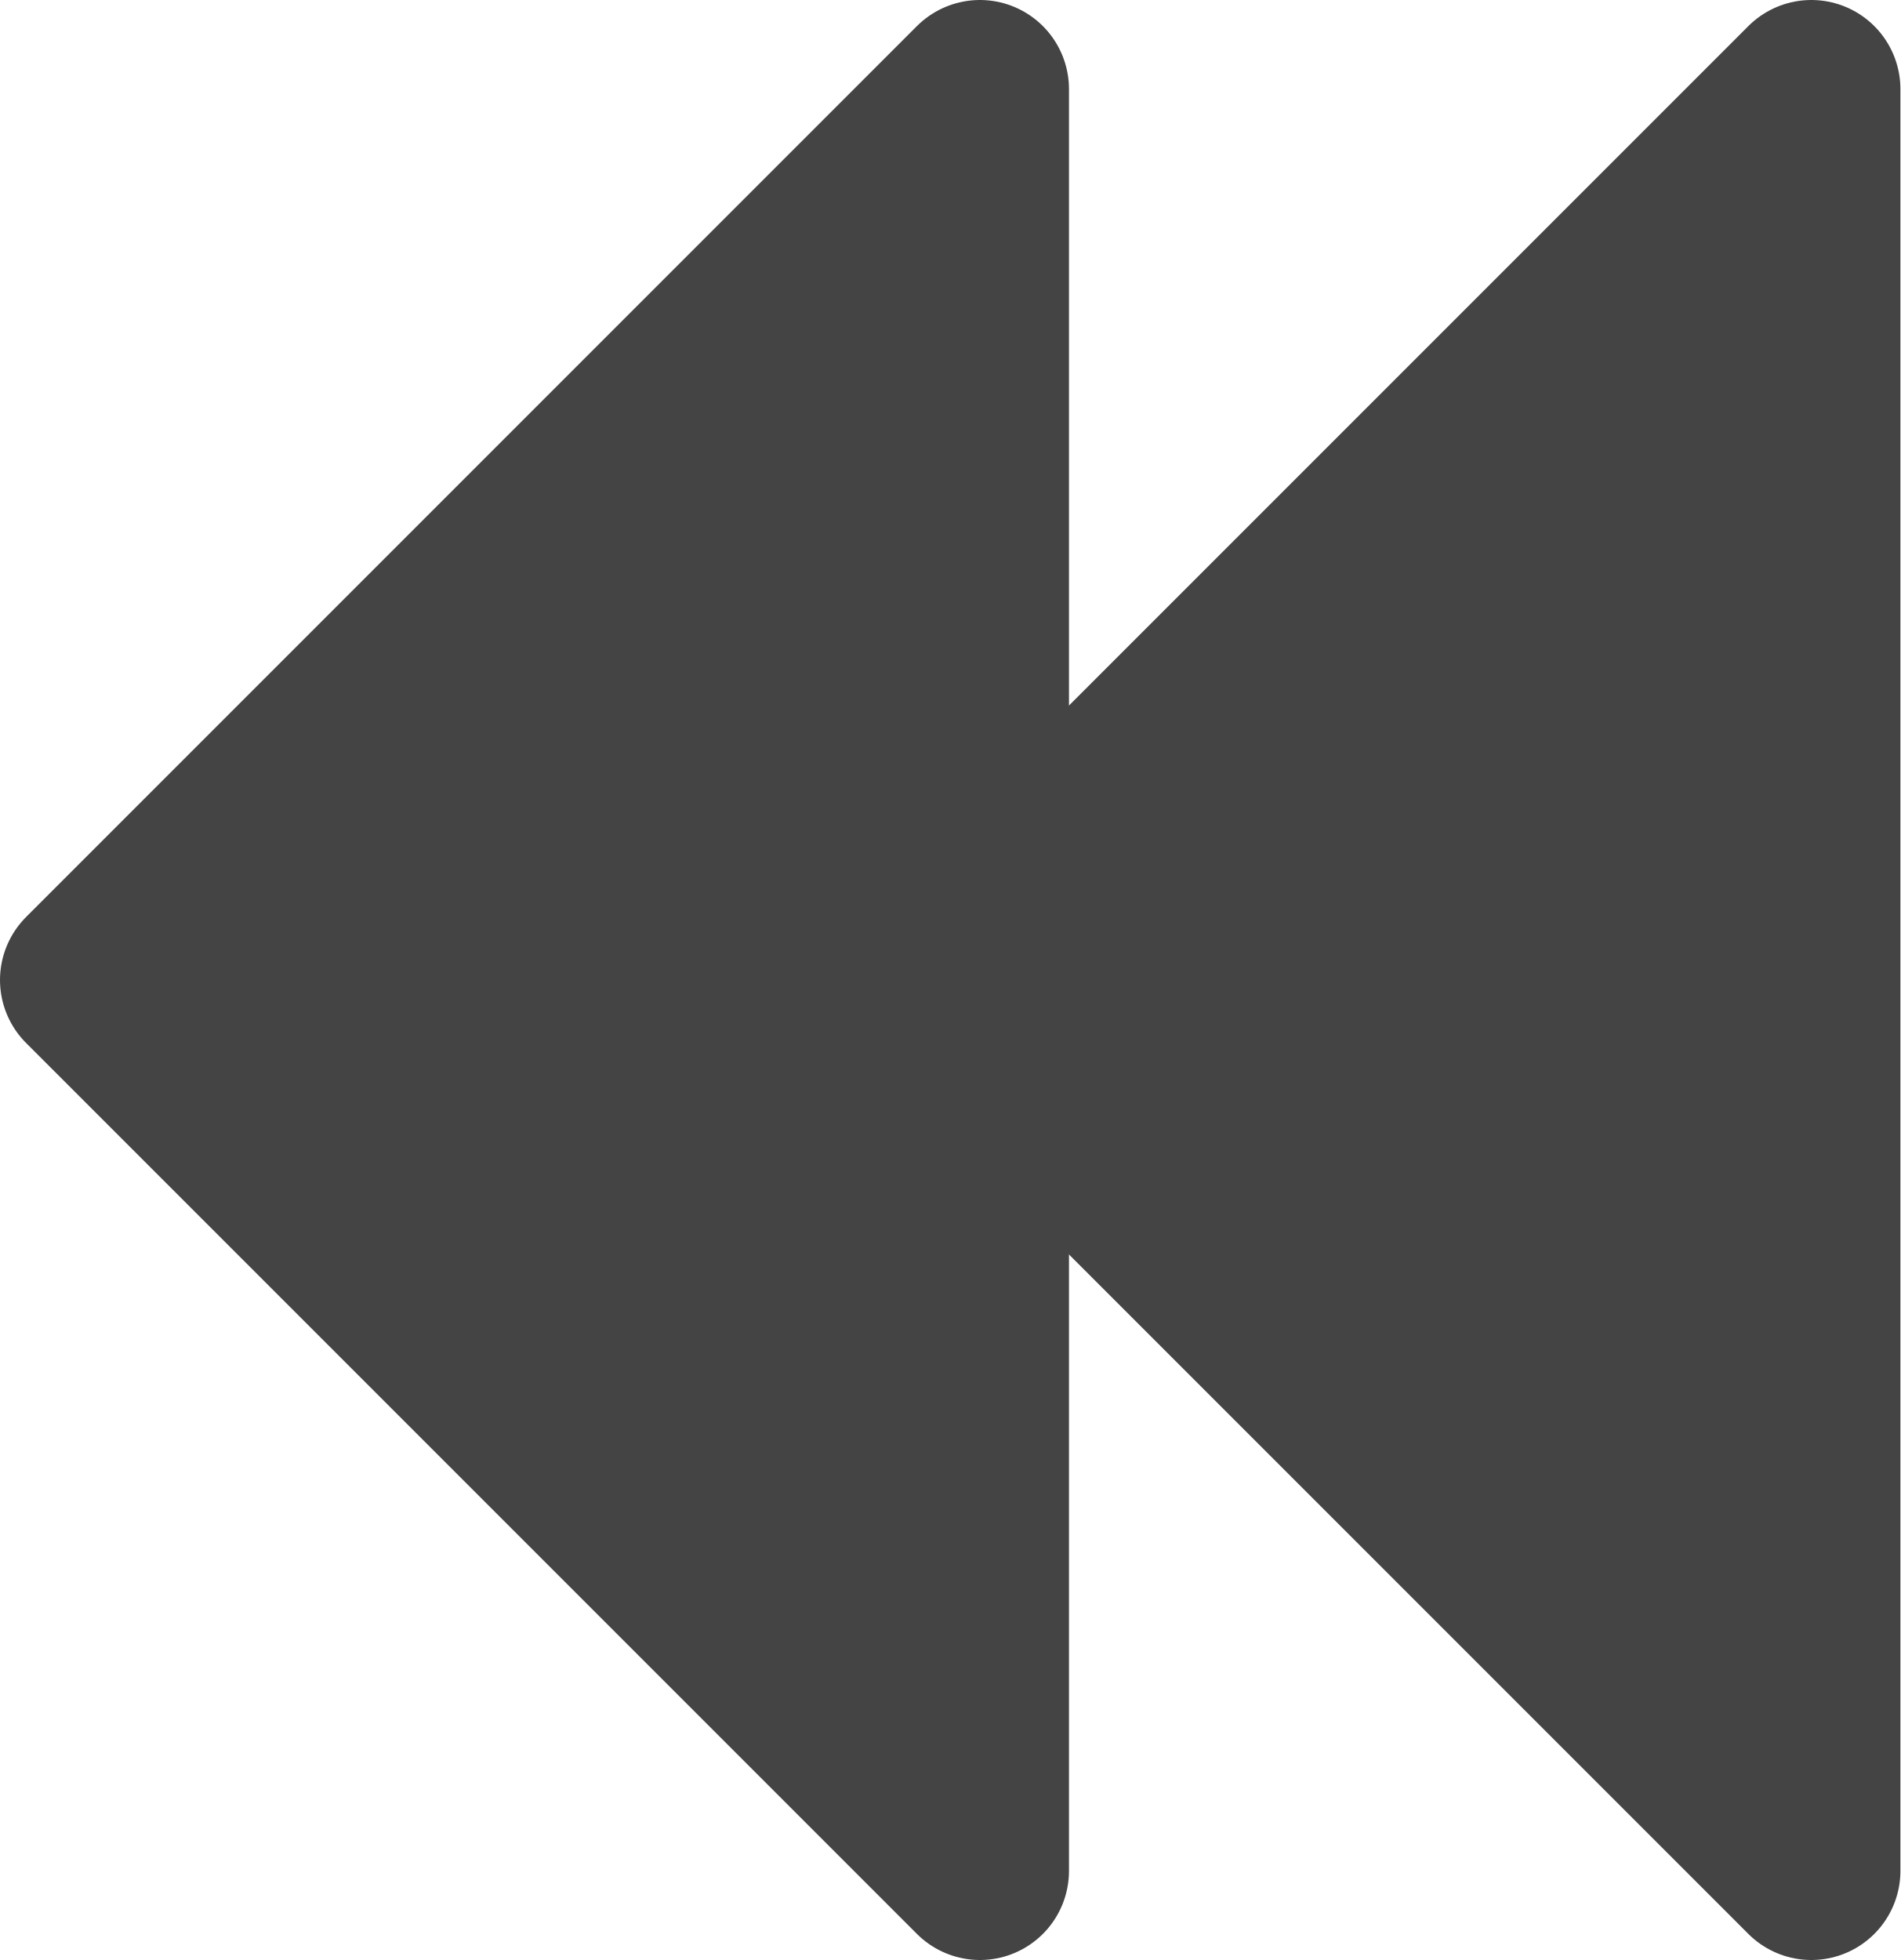
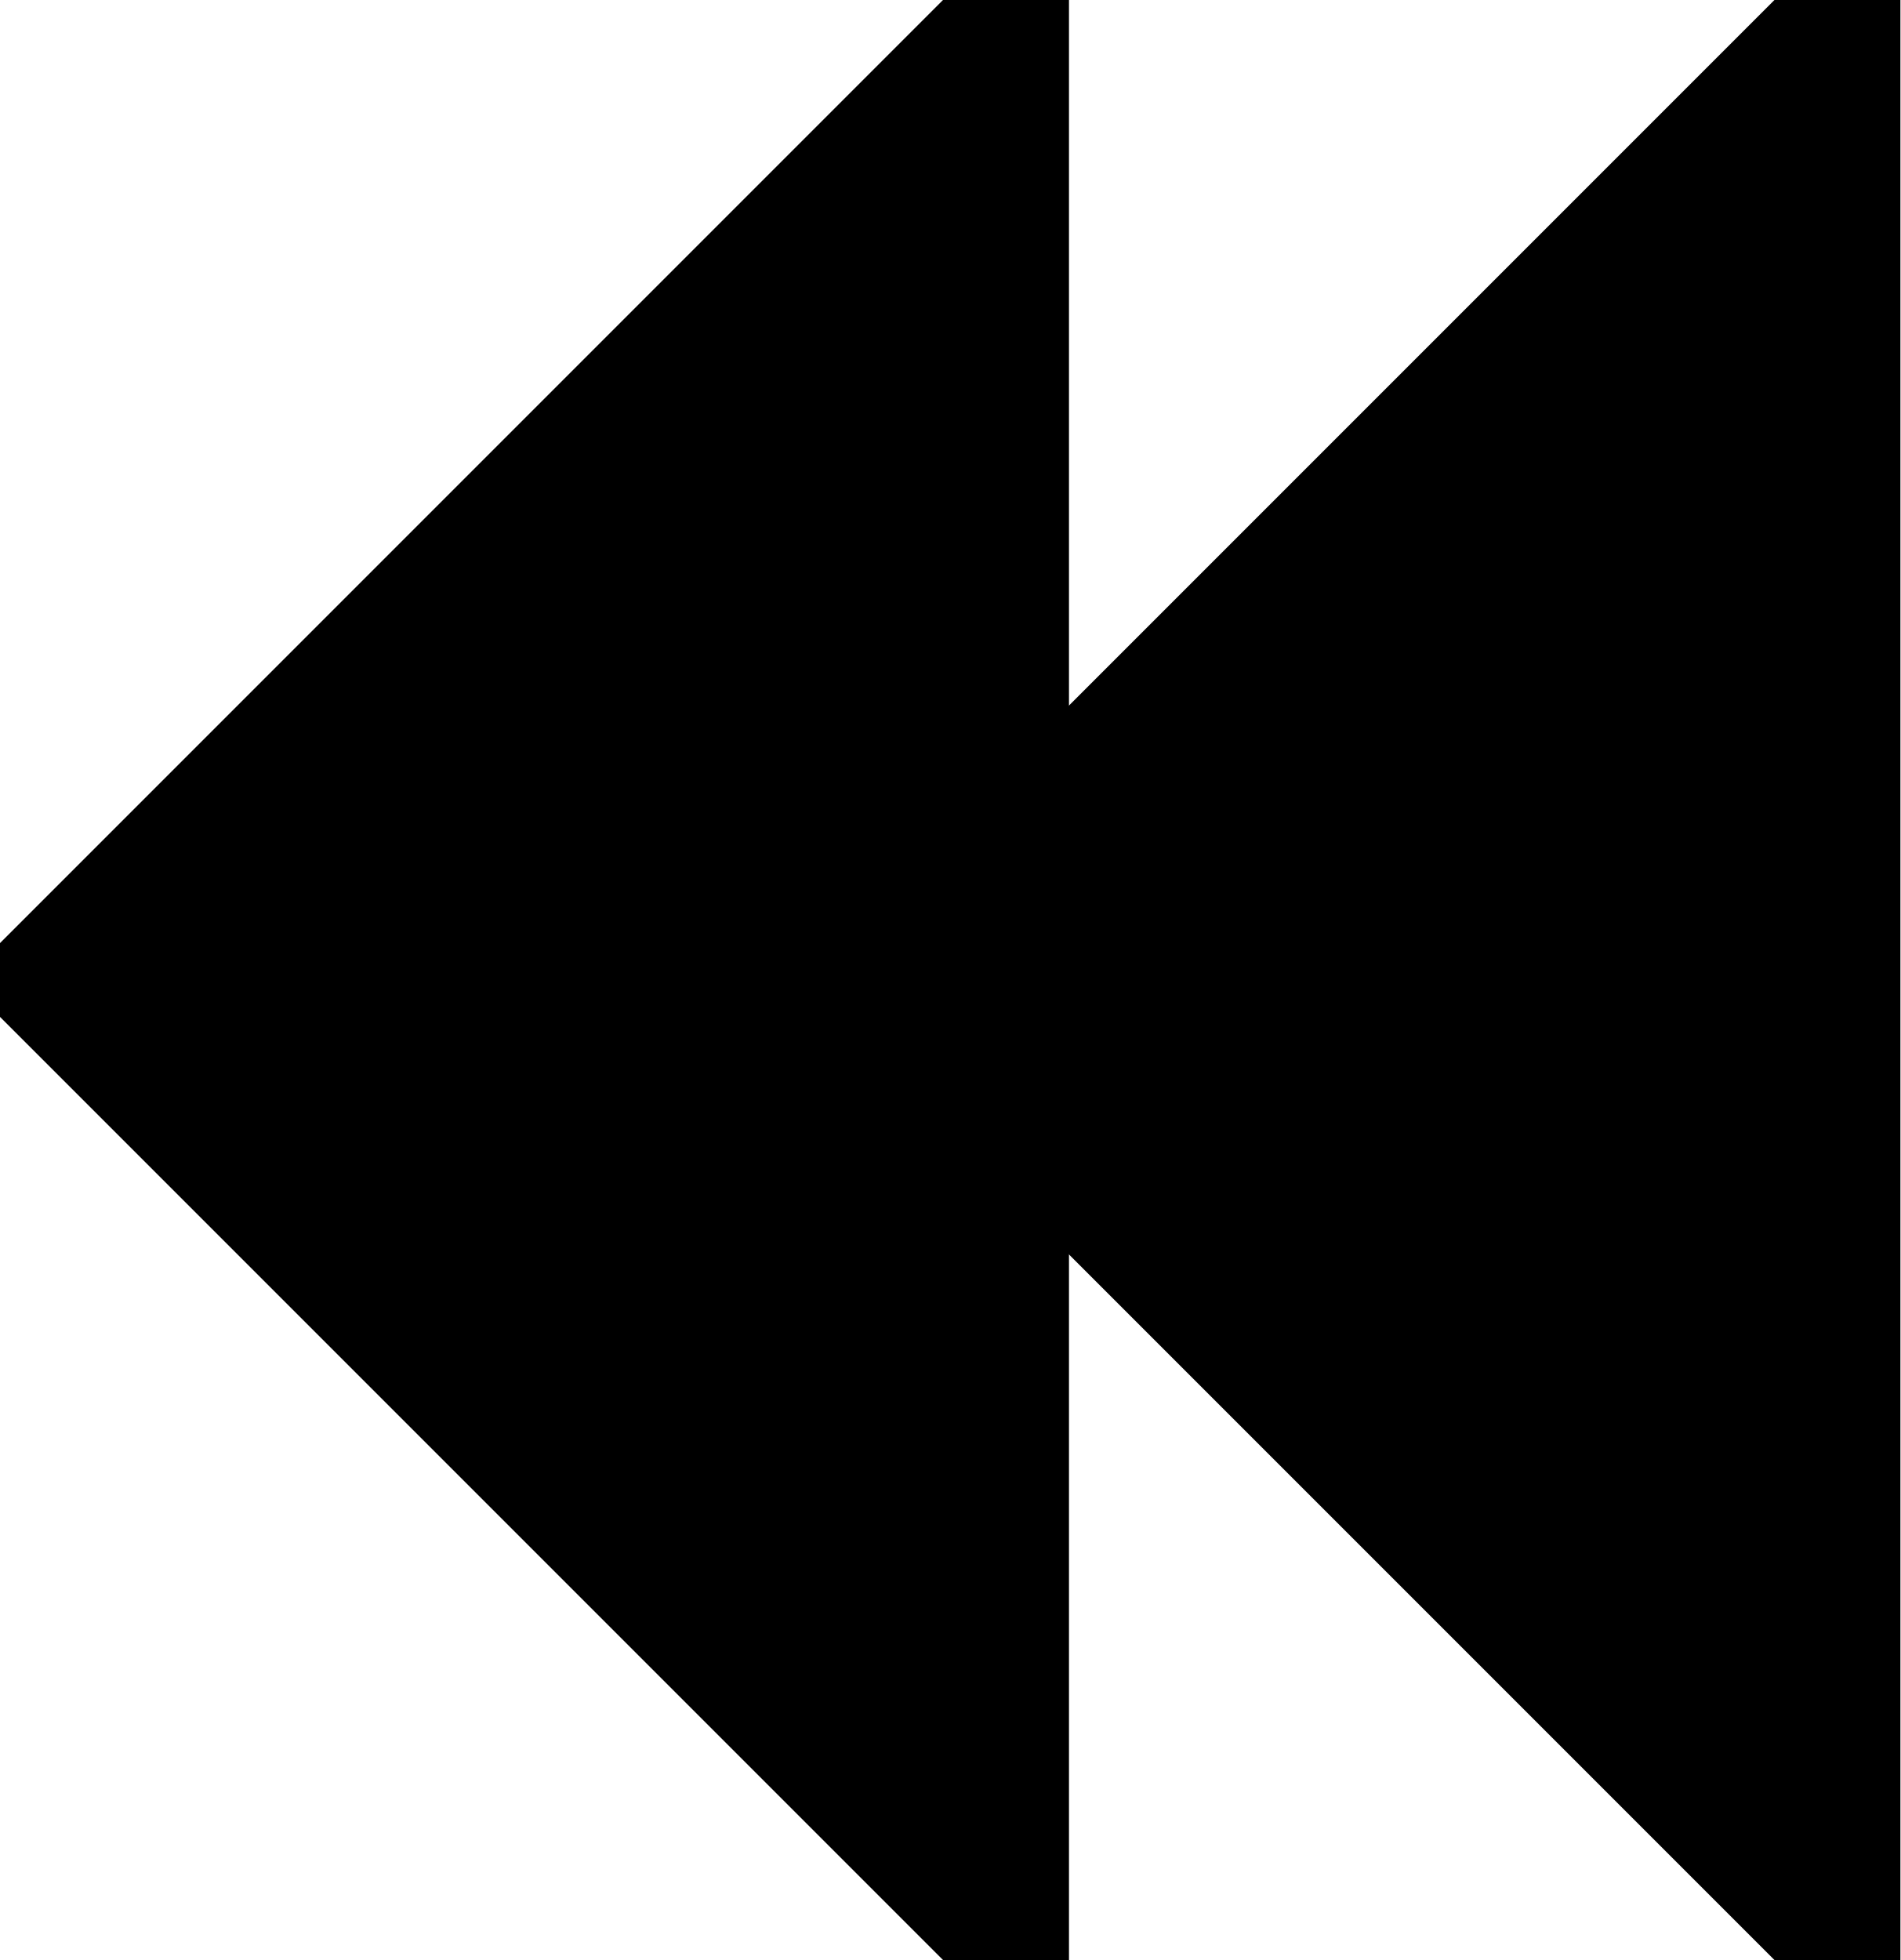
<svg xmlns="http://www.w3.org/2000/svg" xmlns:xlink="http://www.w3.org/1999/xlink" width="32" height="33" viewBox="0 0 32 33">
  <defs>
    <path id="path-1" fill-rule="evenodd" d="M16.5 1.5l-15 15 15 15v-30z" />
    <path id="path-2" fill-rule="evenodd" d="M30.5 1.5l-15 15 15 15v-30z" />
  </defs>
+   <style type="text/css">
+     .st0{fill: currentColor;}
+     .st1{fill-opacity="0"; fill:currentColor; stroke:currentColor; stroke-linecap="round"; stroke-linejoin="round";}
+   </style>
  <g>
    <g>
-       <use fill="rgb(68,68,68)" xlink:href="#path-1" />
-       <use fill-opacity="0" stroke="rgb(68,68,68)" stroke-linecap="round" stroke-linejoin="round" stroke-width="3" xlink:href="#path-1" />
+       <use class="st0" xlink:href="#path-1" />
+       <use class="st1" stroke-width="3" xlink:href="#path-1" />
    </g>
    <g>
-       <use fill="rgb(68,68,68)" xlink:href="#path-2" />
-       <use fill-opacity="0" stroke="rgb(68,68,68)" stroke-linecap="round" stroke-linejoin="round" stroke-width="3" xlink:href="#path-2" />
+       <use class="st0" xlink:href="#path-2" />
+       <use class="st1" stroke-width="3" xlink:href="#path-2" />
    </g>
  </g>
</svg>
